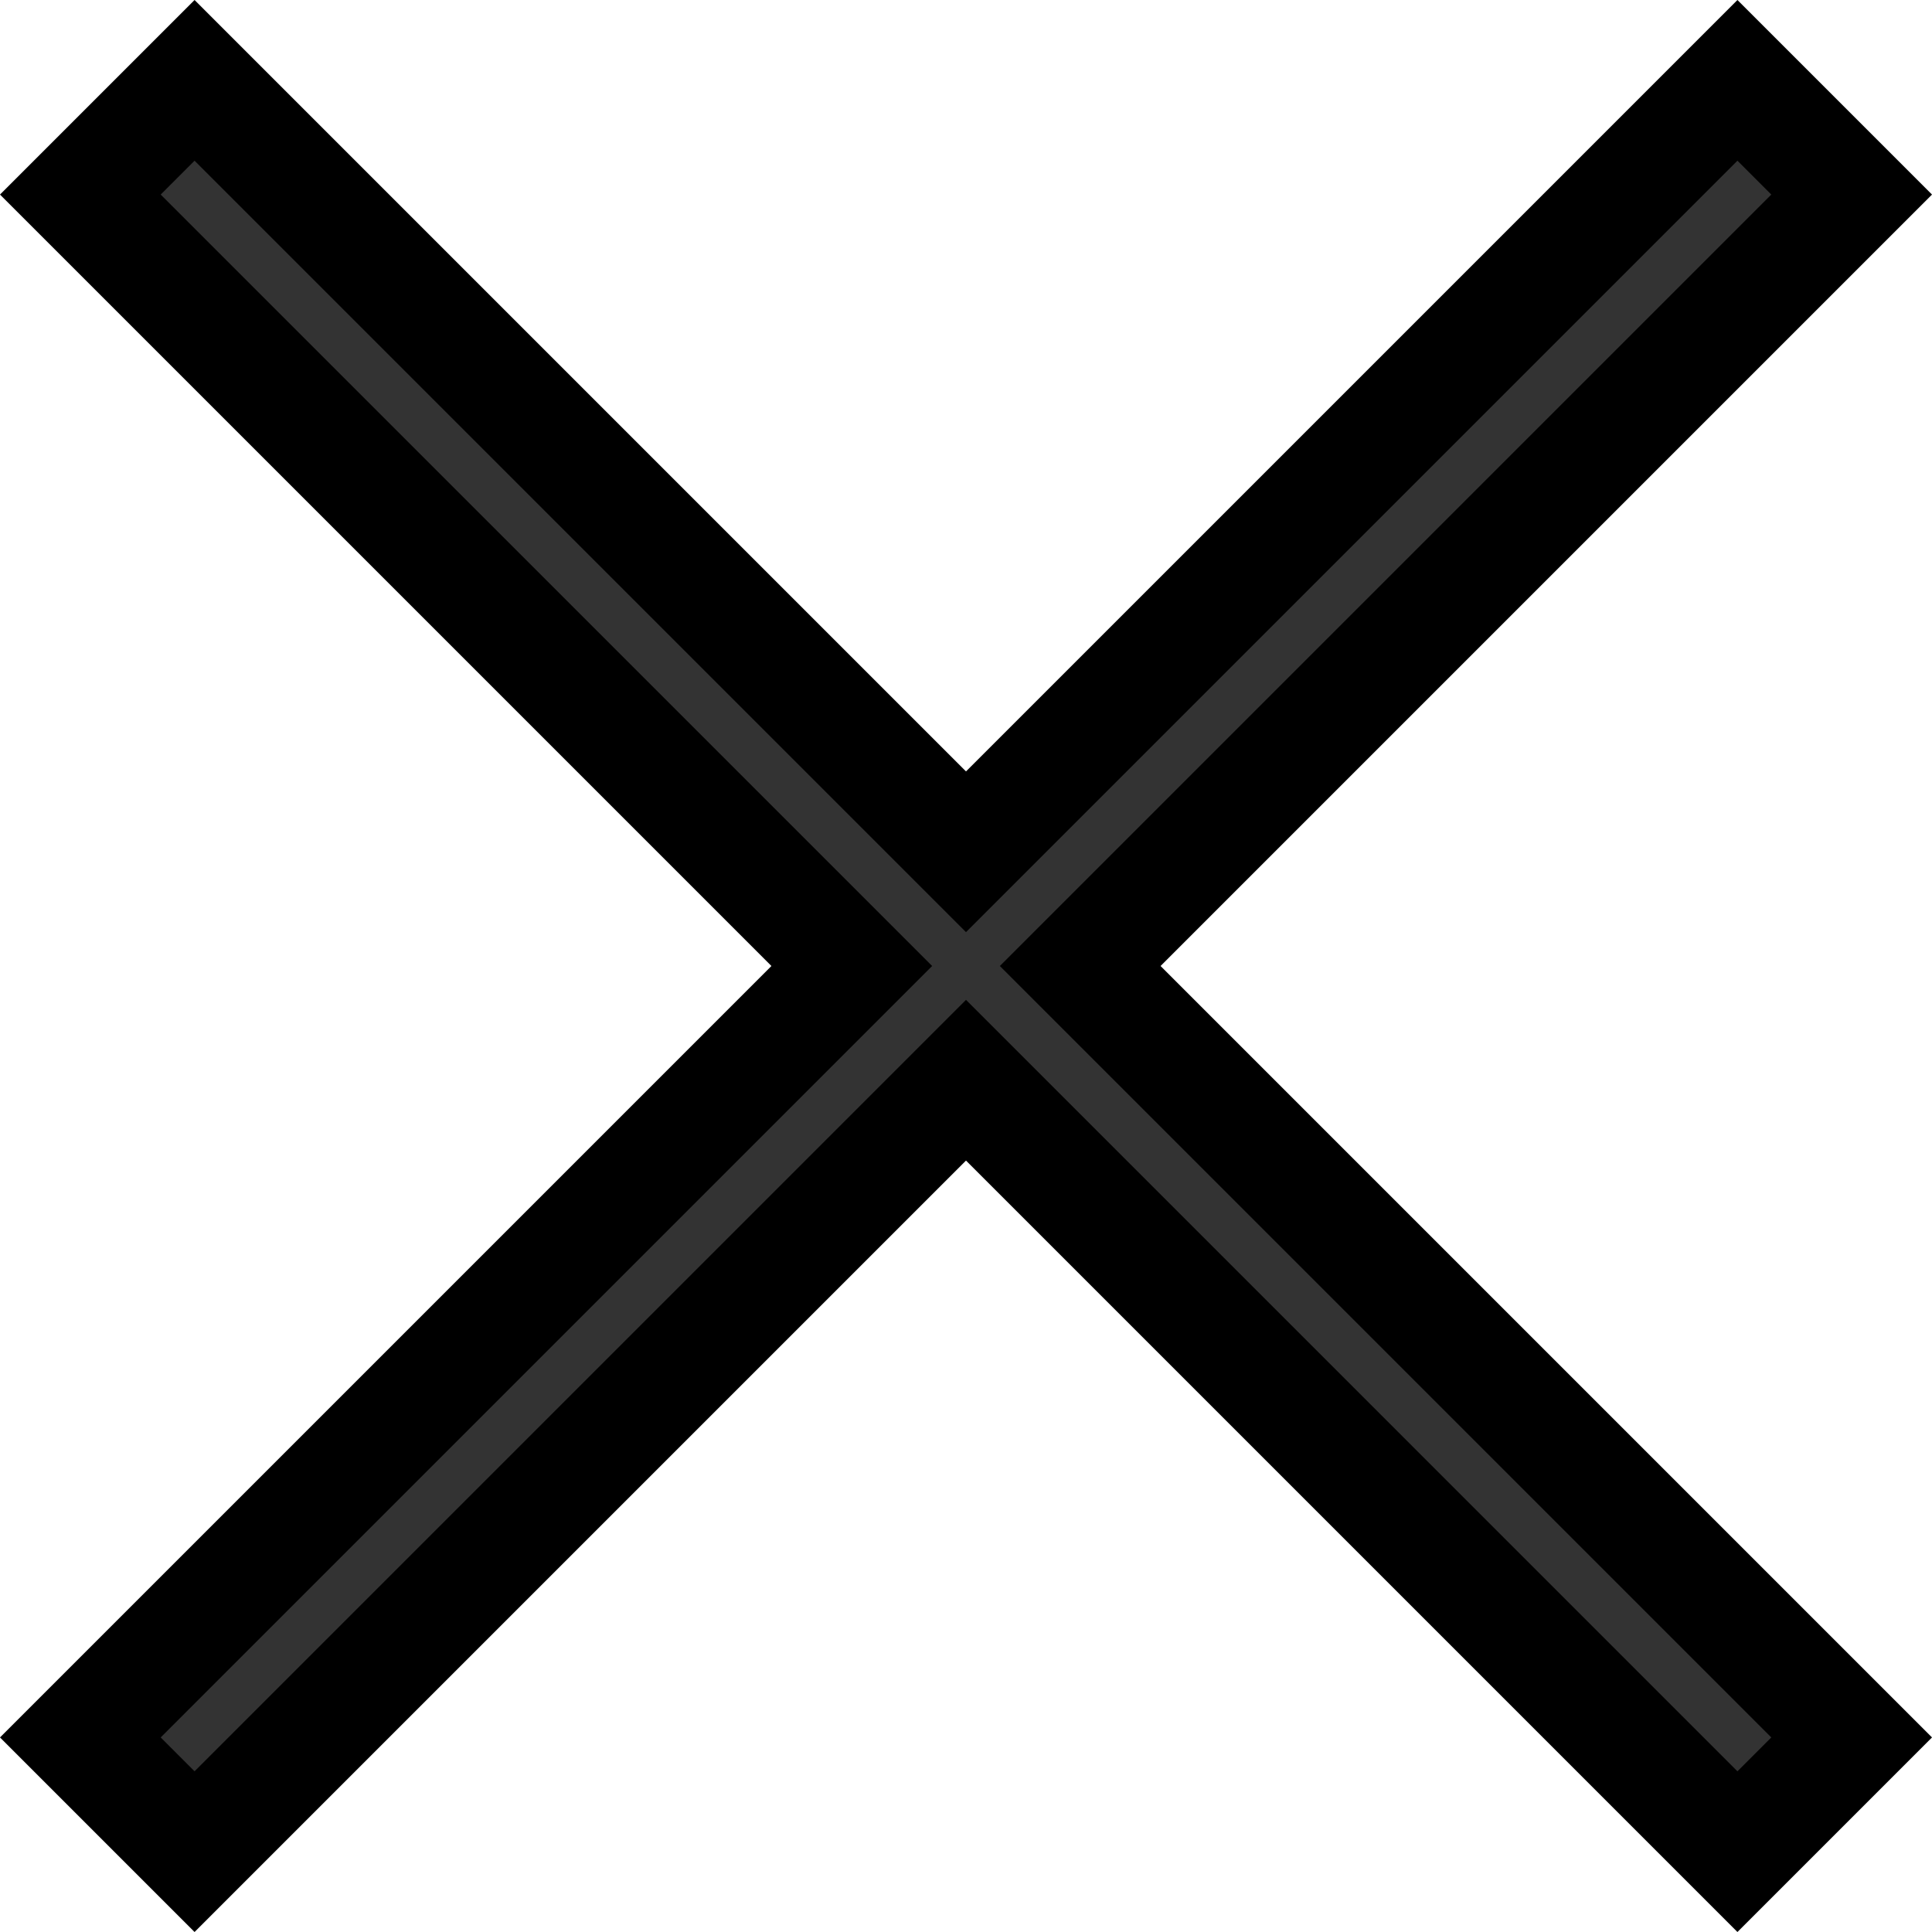
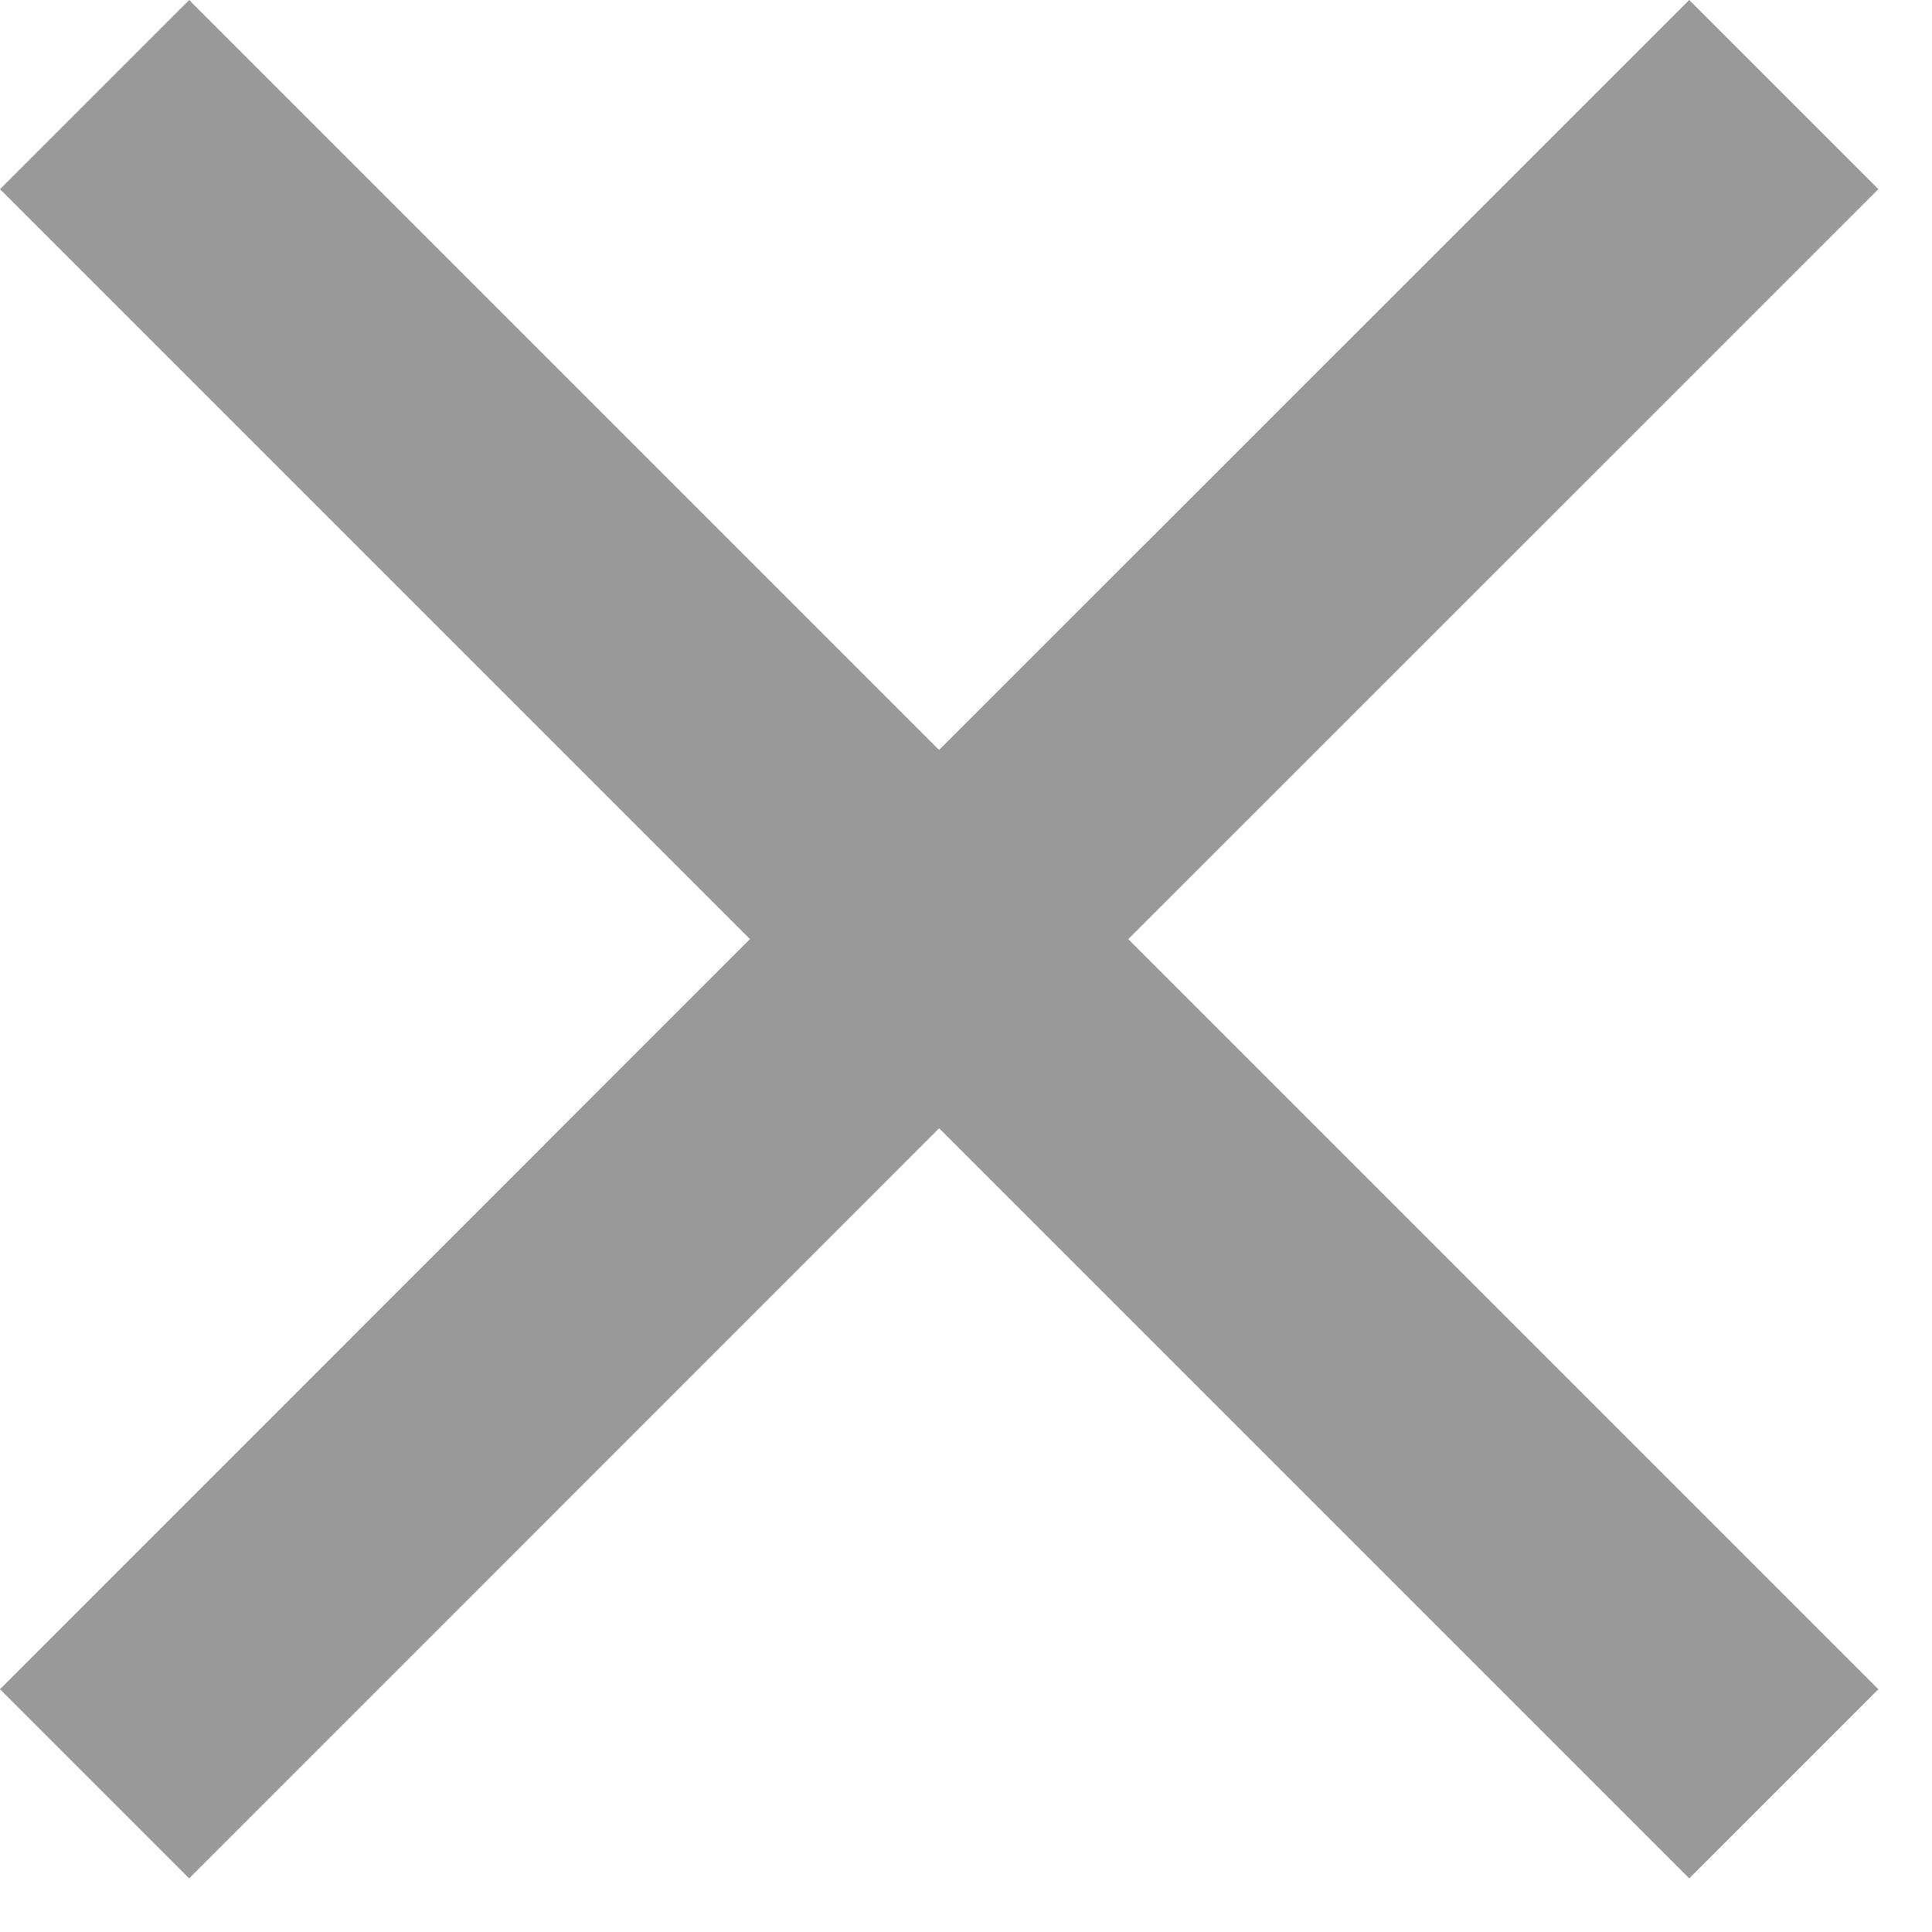
- <svg xmlns="http://www.w3.org/2000/svg" width="17" height="17" viewBox="0 0 17 17" fill="none">
-   <path d="M9.859 8.854L16.293 15.288L15.288 16.293L8.854 9.859L8.5 9.505L8.146 9.859L1.712 16.293L0.707 15.288L7.141 8.854L7.495 8.5L7.141 8.146L0.707 1.712L1.712 0.707L8.146 7.141L8.5 7.495L8.854 7.141L15.288 0.707L16.293 1.712L9.859 8.146L9.505 8.5L9.859 8.854Z" fill="black" fill-opacity="0.8" stroke="black" />
+ <svg xmlns="http://www.w3.org/2000/svg" width="12" height="12" viewBox="0 0 12 12" fill="none">
+   <path d="M11.667 1.175L10.492 0L5.833 4.658L1.175 0L0 1.175L4.658 5.833L0 10.492L1.175 11.667L5.833 7.008L10.492 11.667L11.667 10.492L7.008 5.833L11.667 1.175Z" fill="black" fill-opacity="0.4" />
</svg>
